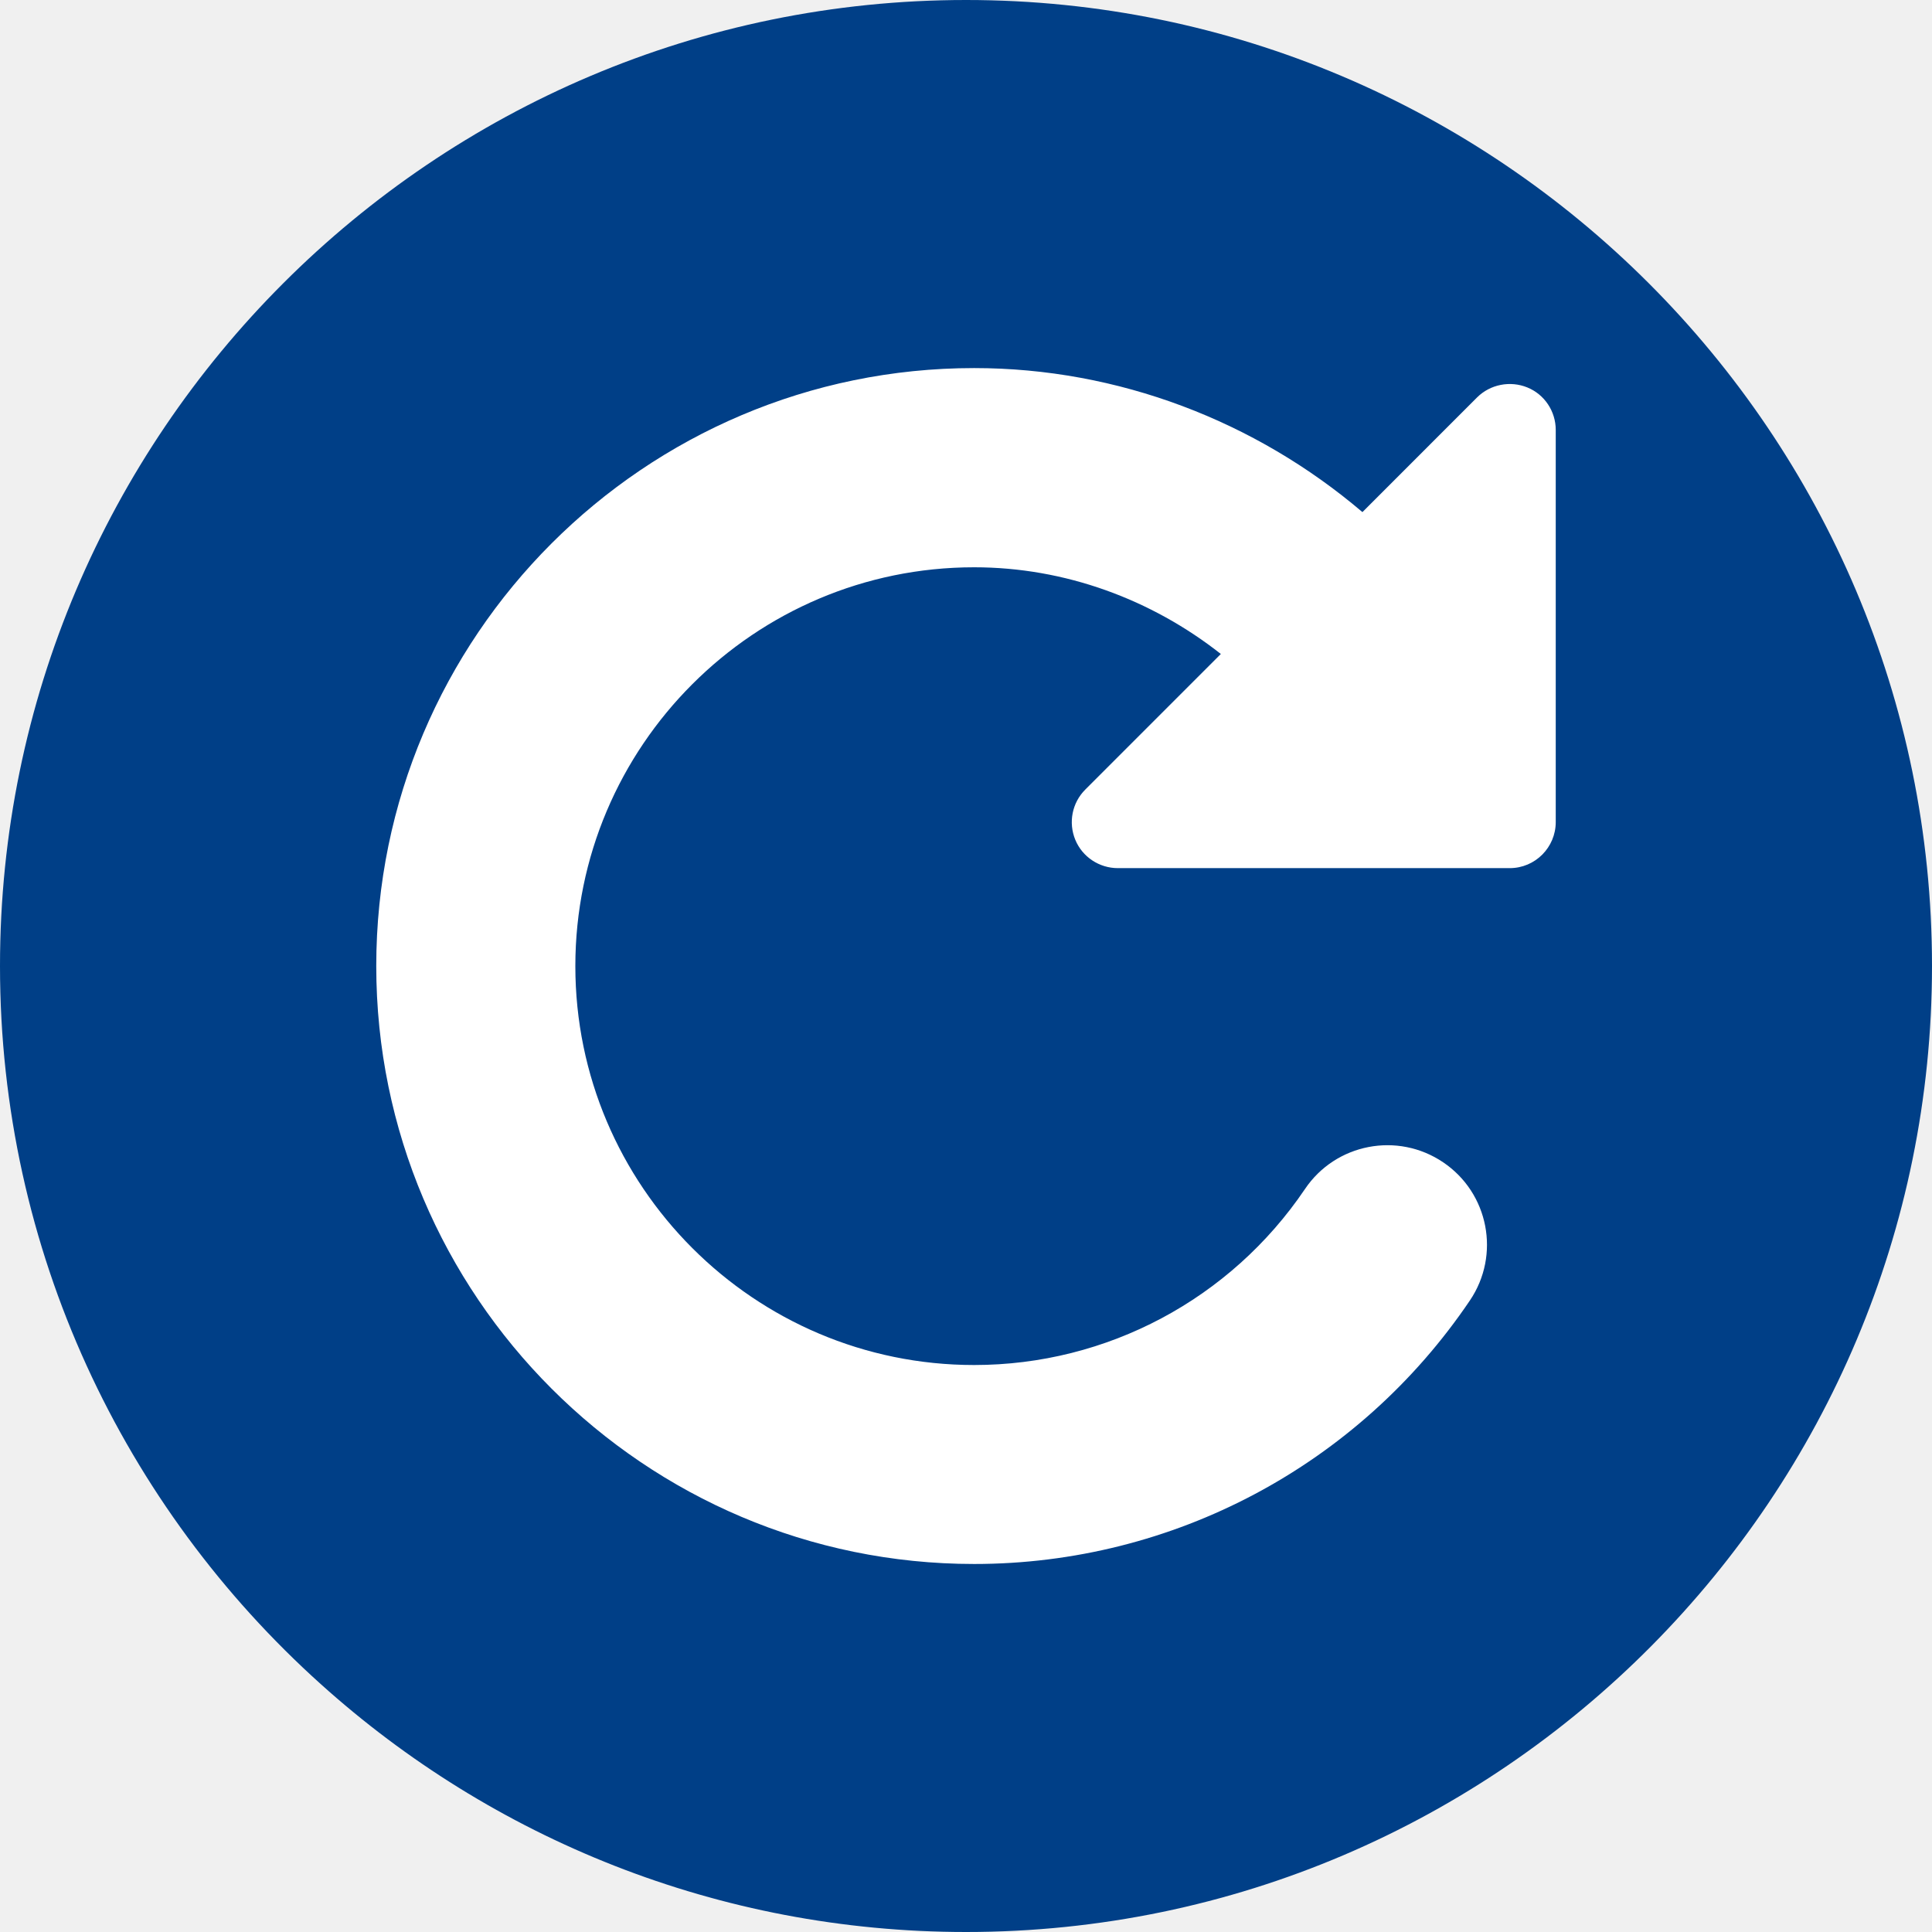
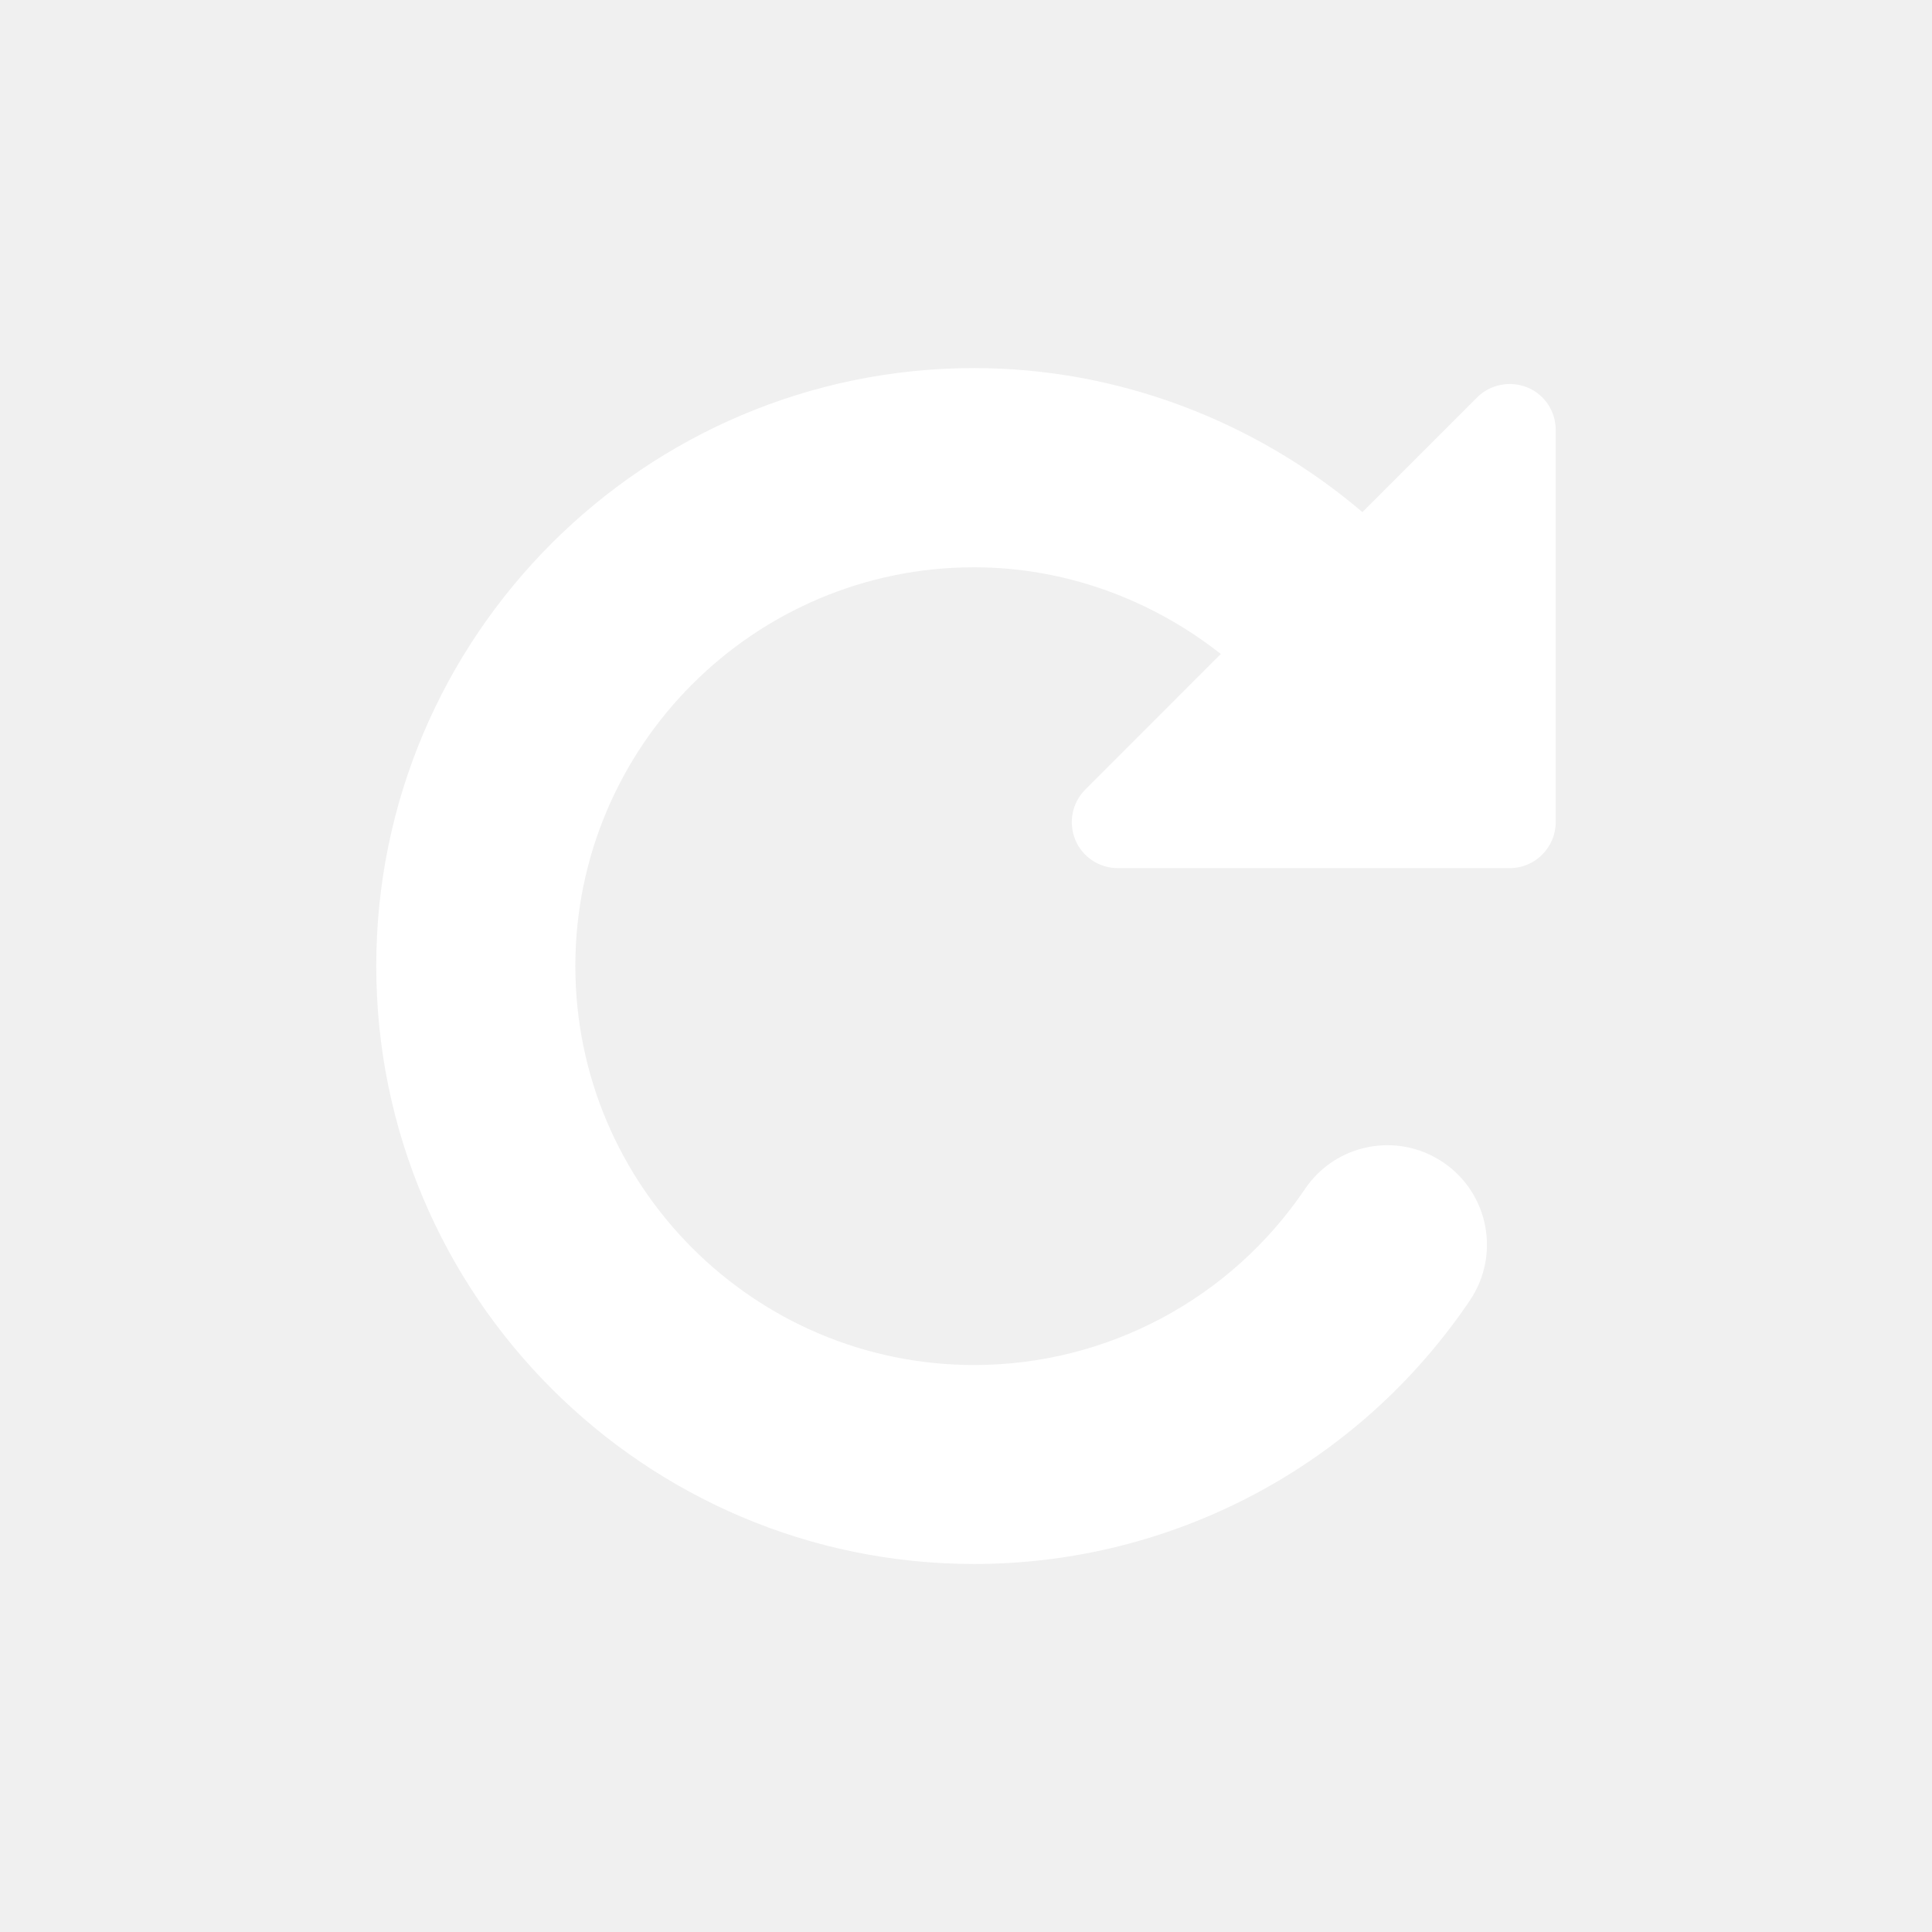
<svg xmlns="http://www.w3.org/2000/svg" version="1.1" id="Layer_1" x="0px" y="0px" width="64px" height="64px" viewBox="0 0 64 64" enable-background="new 0 0 64 64" xml:space="preserve">
-   <path class="back" fill="#003F87" d="M32.002,0C14.355,0,0,14.355,0,31.999c0,9.436,4.107,17.93,10.628,23.791  C16.296,60.892,23.793,64,32.002,64c8.87,0,16.905-3.627,22.704-9.477C60.447,48.734,64,40.773,64,31.999  C64,14.355,49.646,0,32.002,0L32.002,0z" />
-   <path class="front" fill="#FFFFFF" d="M50.596,12.835c-0.568-0.232-1.229-0.104-1.664,0.328l-3.8,3.801  c-3.536-3.009-8.085-4.771-12.862-4.771c-10.92,0-19.806,8.885-19.806,19.807c0,10.924,8.886,19.809,19.806,19.809  c6.588,0,12.729-3.264,16.422-8.729c1.021-1.51,0.623-3.559-0.885-4.577c-1.511-1.021-3.562-0.623-4.578,0.885  c-2.465,3.648-6.563,5.83-10.959,5.83c-7.285,0-13.211-5.928-13.211-13.215c0-7.285,5.926-13.211,13.211-13.211  c3.01,0,5.875,1.063,8.172,2.872l-4.491,4.492c-0.438,0.438-0.565,1.093-0.331,1.662s0.794,0.94,1.41,0.94h12.982  c0.842,0,1.524-0.686,1.524-1.526V14.243C51.536,13.626,51.166,13.067,50.596,12.835L50.596,12.835z" />
+   <path class="front" fill="#FFFFFF" d="M50.596,12.835c-0.568-0.232-1.229-0.104-1.664,0.328l-3.8,3.801c-3.536-3.009-8.085-4.771-12.862-4.771  c-10.92,0-19.806,8.885-19.806,19.807c0,10.924,8.886,19.809,19.806,19.809c6.587,0,12.729-3.264,16.421-8.729  c1.021-1.51,0.623-3.559-0.885-4.577c-1.511-1.021-3.562-0.623-4.578,0.886c-2.465,3.647-6.563,5.829-10.958,5.829  c-7.285,0-13.211-5.928-13.211-13.215c0-7.285,5.926-13.211,13.211-13.211c3.009,0,5.875,1.063,8.171,2.872l-4.49,4.492  c-0.438,0.438-0.564,1.093-0.331,1.662c0.233,0.569,0.794,0.94,1.409,0.94h12.982c0.842,0,1.524-0.686,1.524-1.526V14.243  C51.536,13.626,51.166,13.067,50.596,12.835L50.596,12.835z" />
</svg>
